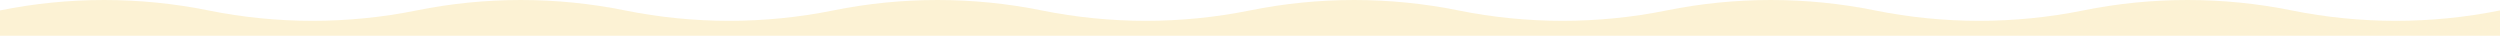
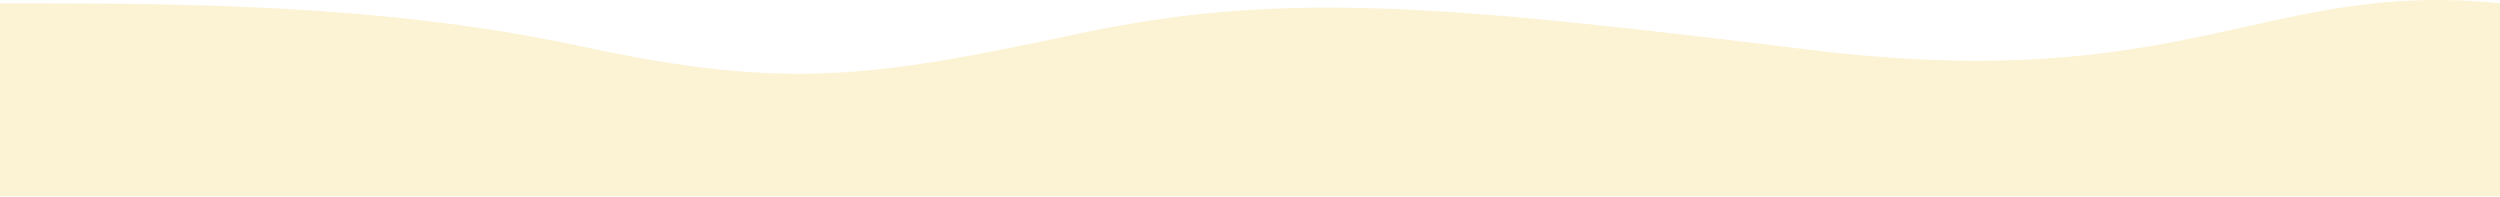
- <svg xmlns="http://www.w3.org/2000/svg" viewBox="0 0 960 13.71" fill="#FCF2D4">
-   <g id="Calque_2" data-name="Calque 2">
-     <g id="Calque_2-2" data-name="Calque 2">
-       <path class="cls-1" d="M960,4v9.71H0V4A202.12,202.12,0,0,1,80,4a202.12,202.12,0,0,0,80,0,202.12,202.12,0,0,1,80,0,202.12,202.12,0,0,0,80,0,202.12,202.12,0,0,1,80,0,202.12,202.12,0,0,0,80,0,202.12,202.12,0,0,1,80,0,202.12,202.12,0,0,0,80,0,202.12,202.12,0,0,1,80,0,202.12,202.12,0,0,0,80,0,202.12,202.12,0,0,1,80,0A202.12,202.12,0,0,0,960,4Z" />
-     </g>
-   </g>
+ <svg xmlns="http://www.w3.org/2000/svg" width="1920" height="151" viewBox="0 0 1920 151" fill="#FCF2D4">
+   <path d="M826.337 26.267C670.97 59.383 603.696 69.515 447.802 35.872C293.343 2.539 137.334 2.539 0 2.539V150.728H1920V2.539C1739.54 -15.958 1679.86 73.888 1389.78 38.214C1099.7 2.539 981.705 -6.849 826.337 26.267Z" />
</svg>
